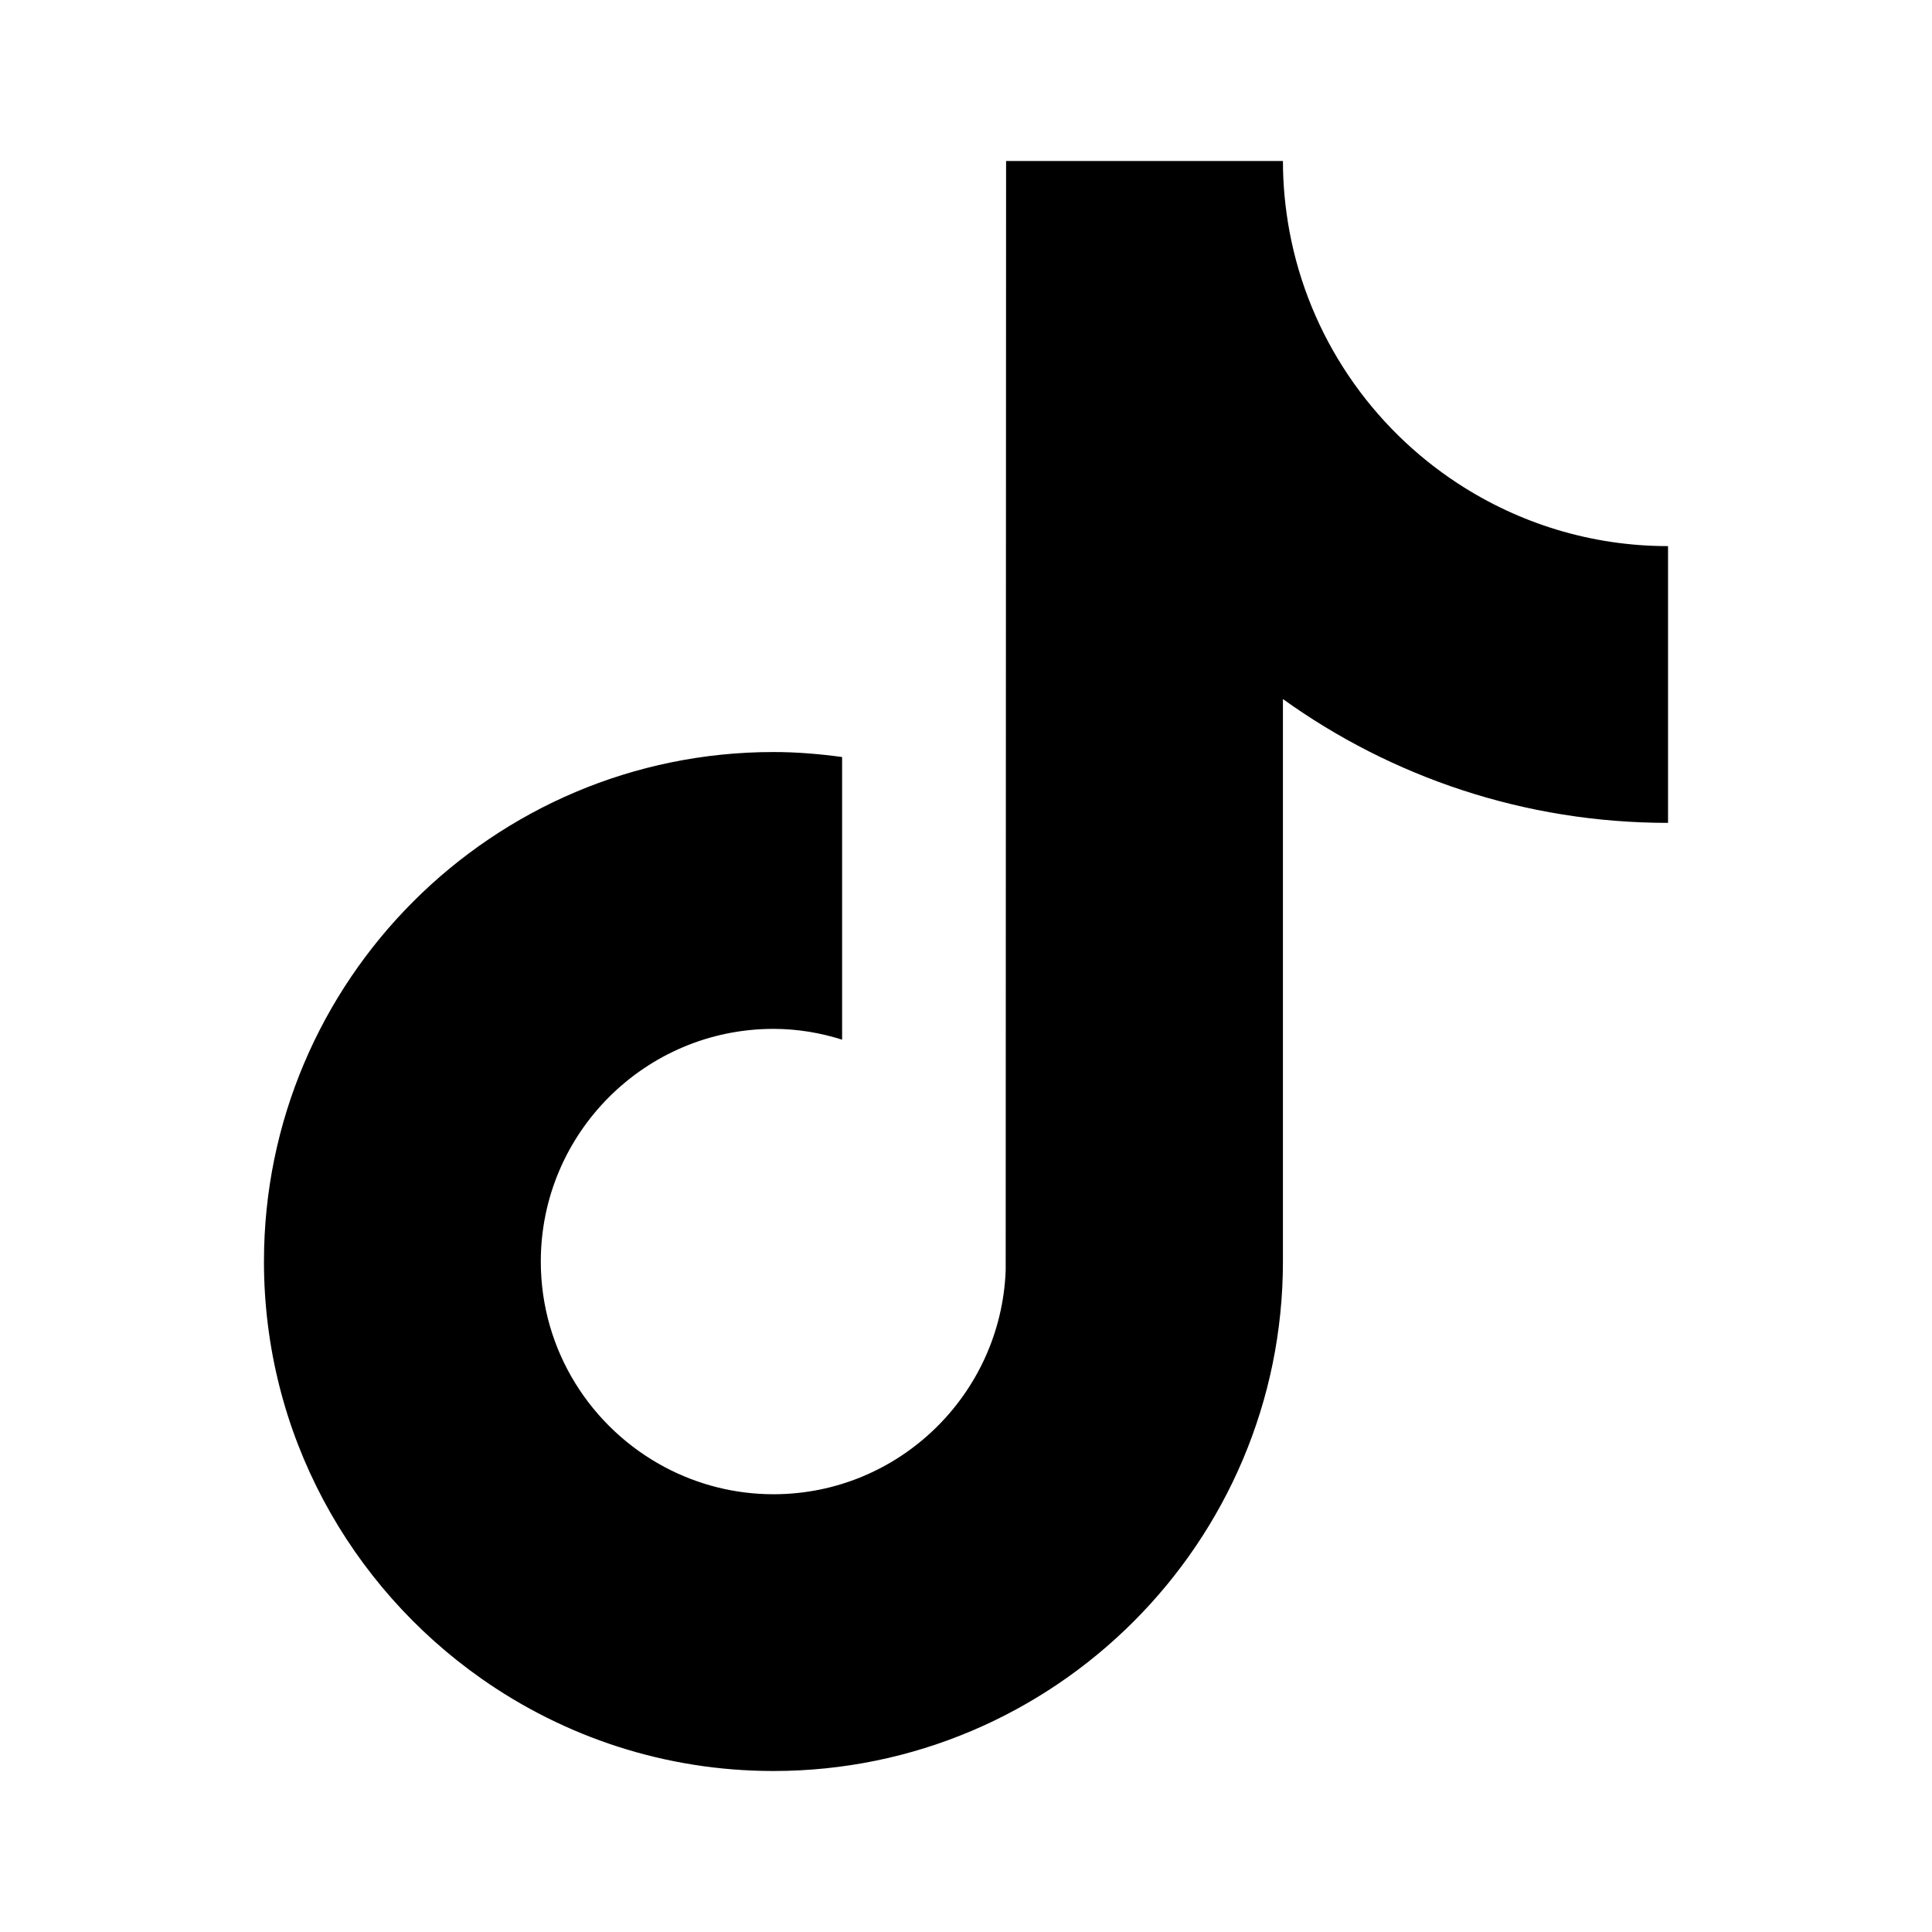
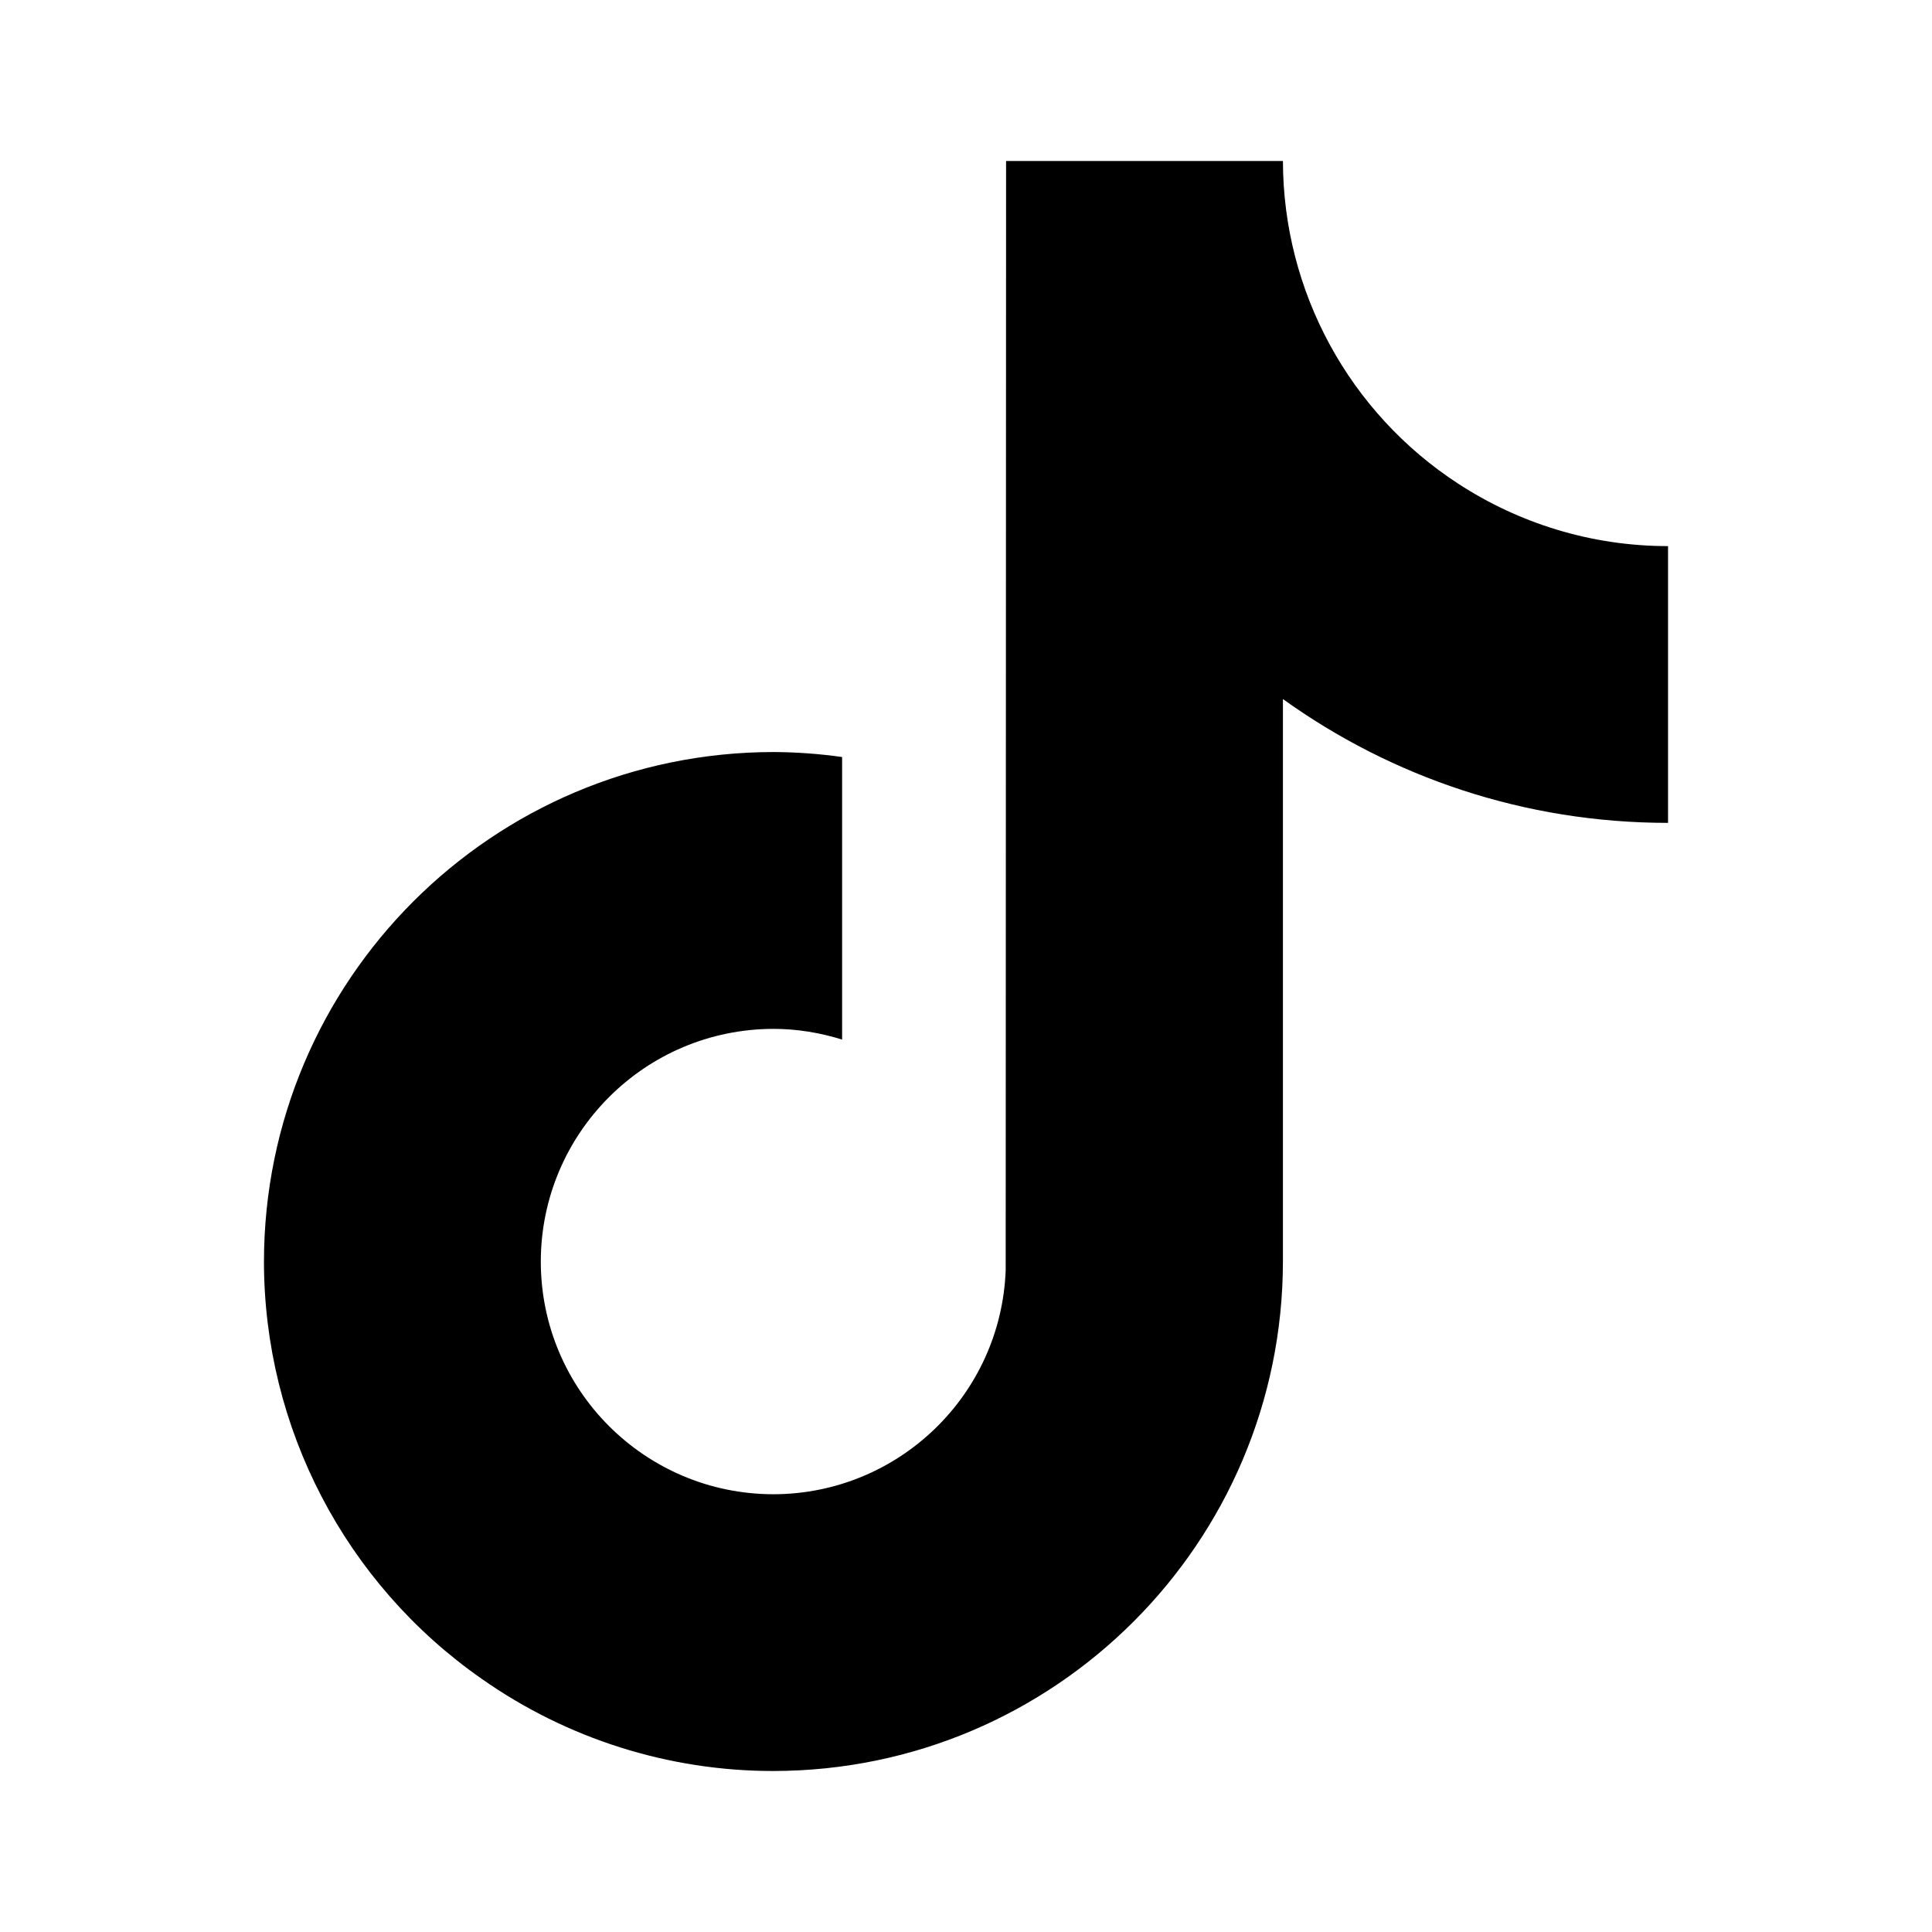
<svg xmlns="http://www.w3.org/2000/svg" width="24" height="24" viewBox="0 0 24 24" fill="none">
-   <path d="M18.115 6.009C17.038 5.307 16.261 4.183 16.018 2.872C15.966 2.589 15.937 2.298 15.937 2H12.498L12.493 15.78C12.435 17.323 11.165 18.562 9.608 18.562C9.124 18.562 8.668 18.441 8.267 18.23C7.347 17.745 6.718 16.781 6.718 15.671C6.718 14.078 8.014 12.781 9.608 12.781C9.906 12.781 10.191 12.83 10.461 12.915V9.404C10.181 9.366 9.898 9.342 9.608 9.342C6.118 9.342 3.279 12.182 3.279 15.671C3.279 17.812 4.349 19.707 5.981 20.853C7.009 21.575 8.259 22 9.608 22C13.098 22 15.937 19.161 15.937 15.671V8.684C17.285 9.652 18.938 10.222 20.721 10.222V6.784C19.76 6.784 18.866 6.498 18.115 6.009Z" fill="black" />
+   <path d="M18.115 6.009A4.793 4.793 0 0115.937 2h-3.439l-.005 13.78a2.892 2.892 0 01-2.885 2.782 2.892 2.892 0 01-2.89-2.89 2.894 2.894 0 012.89-2.891c.298 0 .583.049.853.133v-3.51a6.308 6.308 0 00-.853-.062 6.336 6.336 0 00-6.329 6.33 6.324 6.324 0 002.702 5.181A6.292 6.292 0 009.608 22a6.336 6.336 0 006.329-6.329V8.684c1.348.968 3 1.538 4.784 1.538V6.784c-.96 0-1.855-.286-2.606-.775z" fill="#000" />
</svg>
